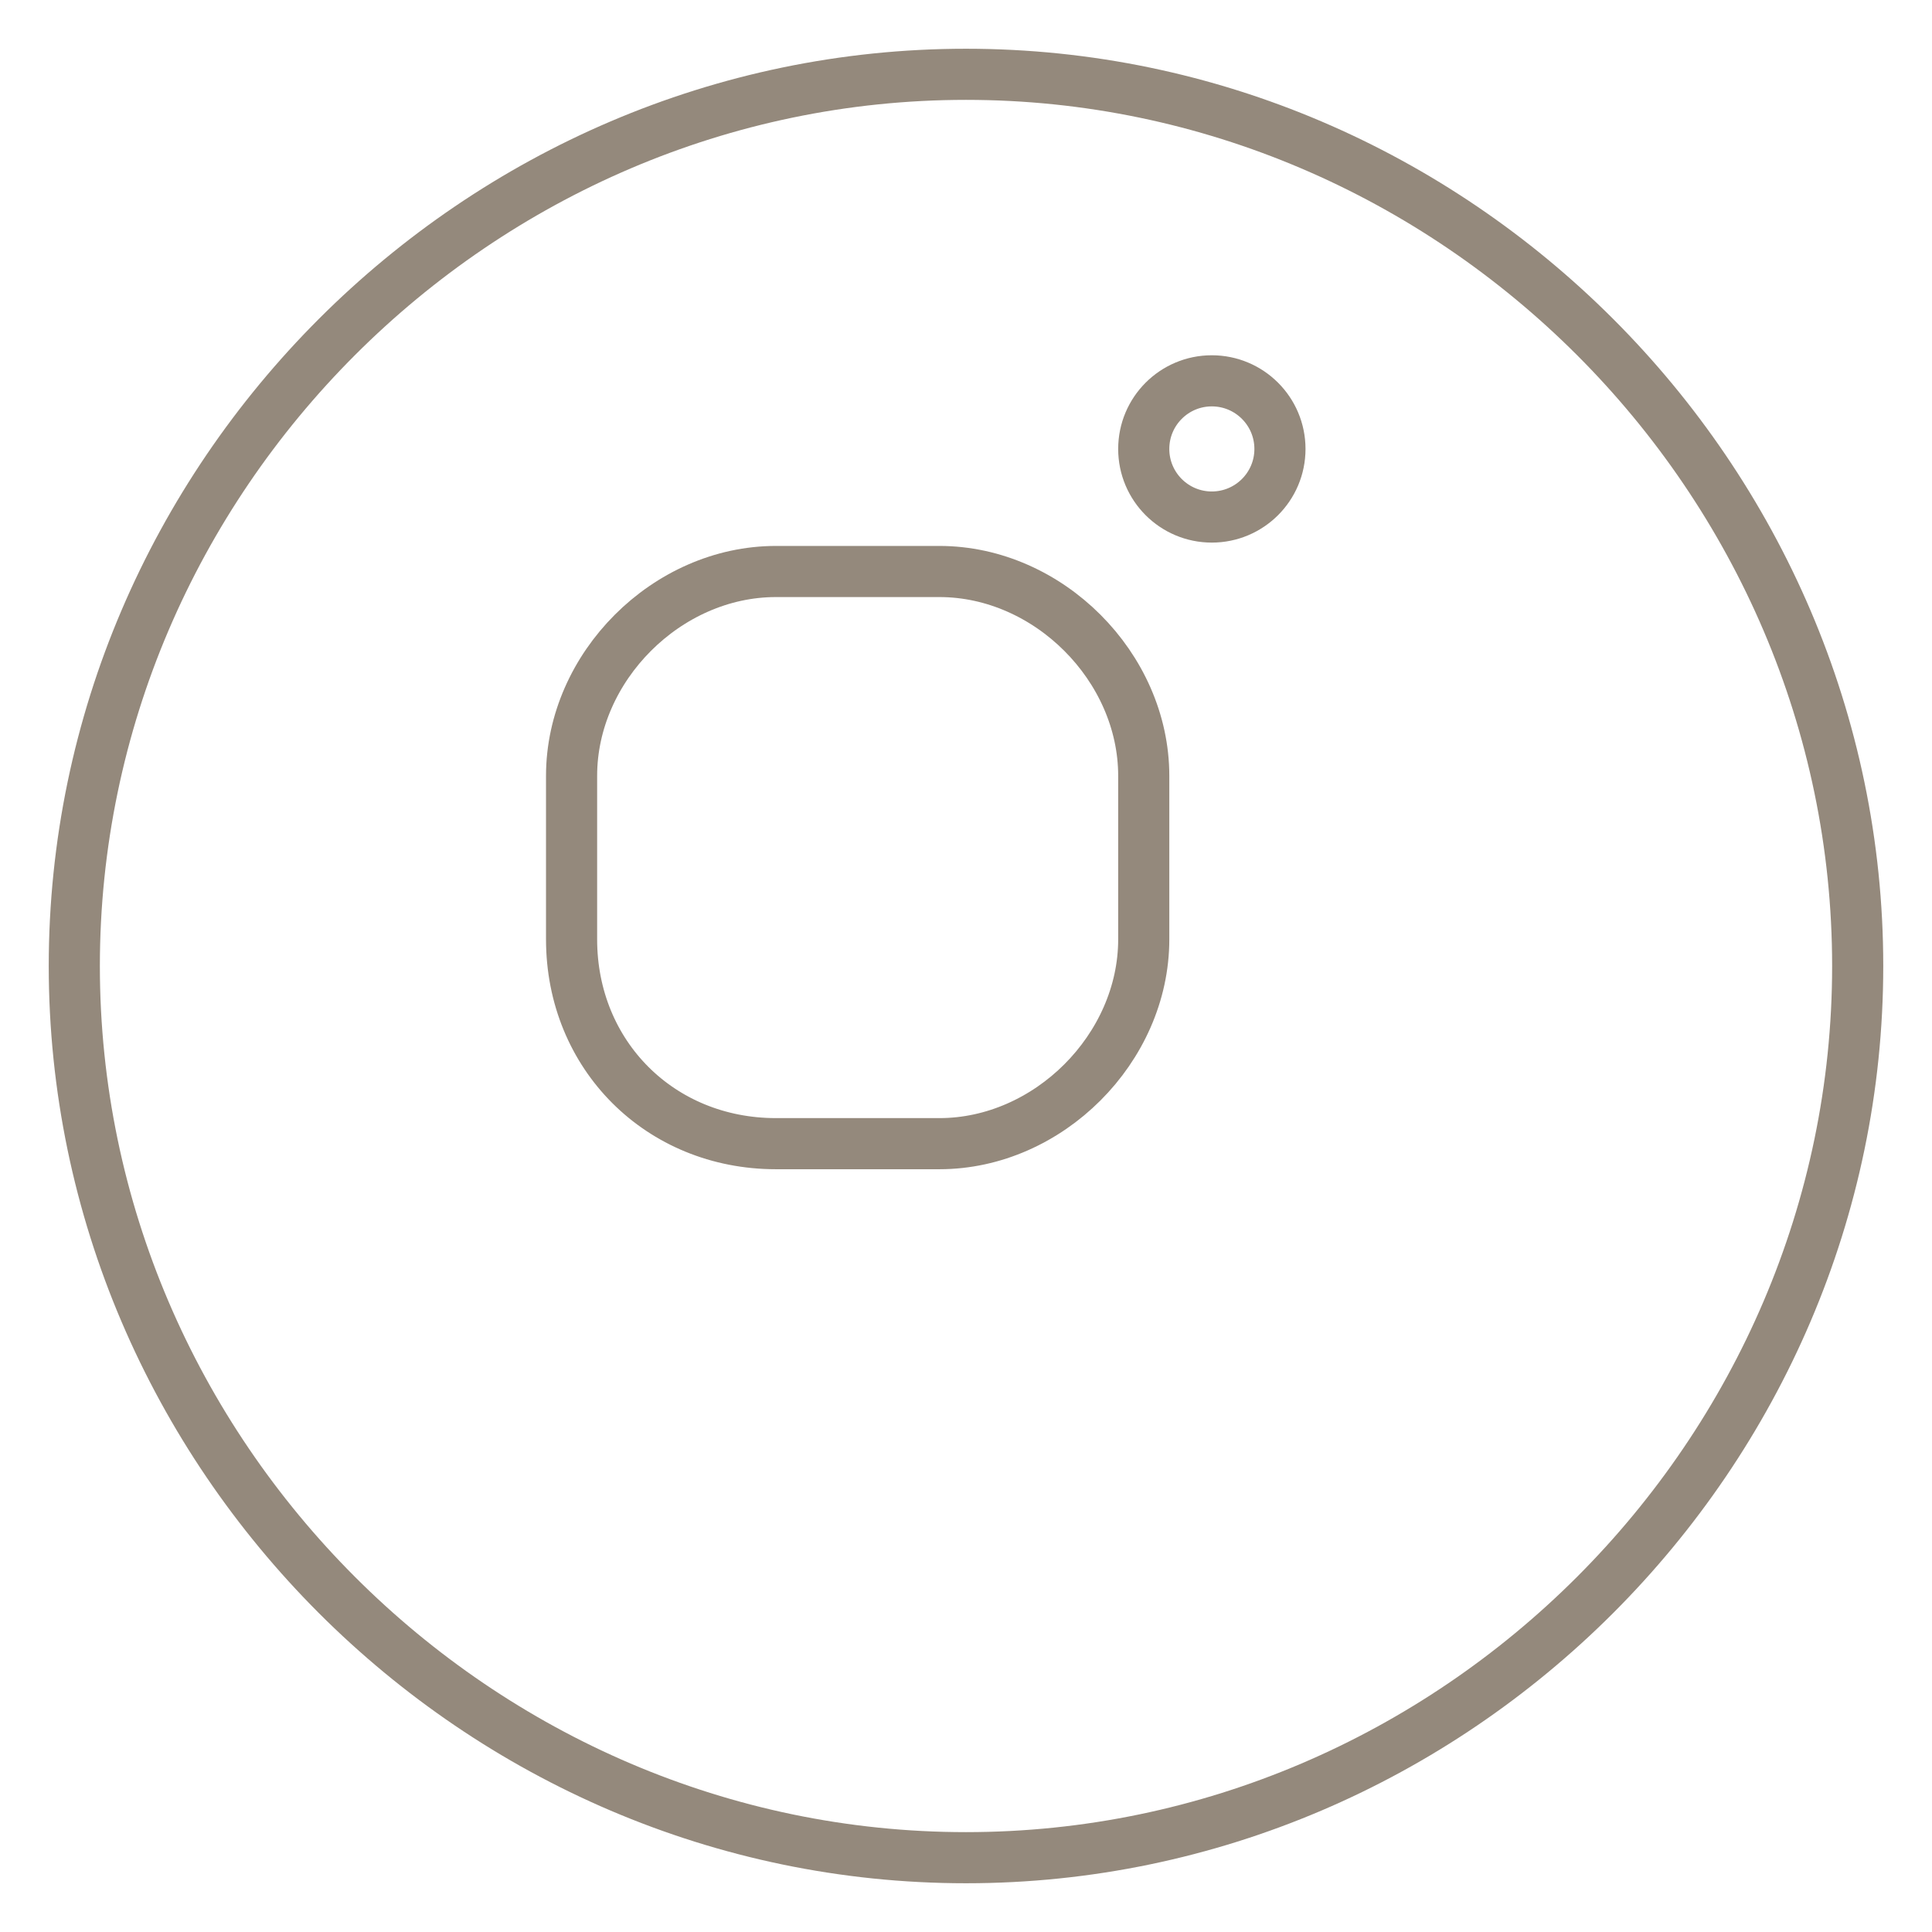
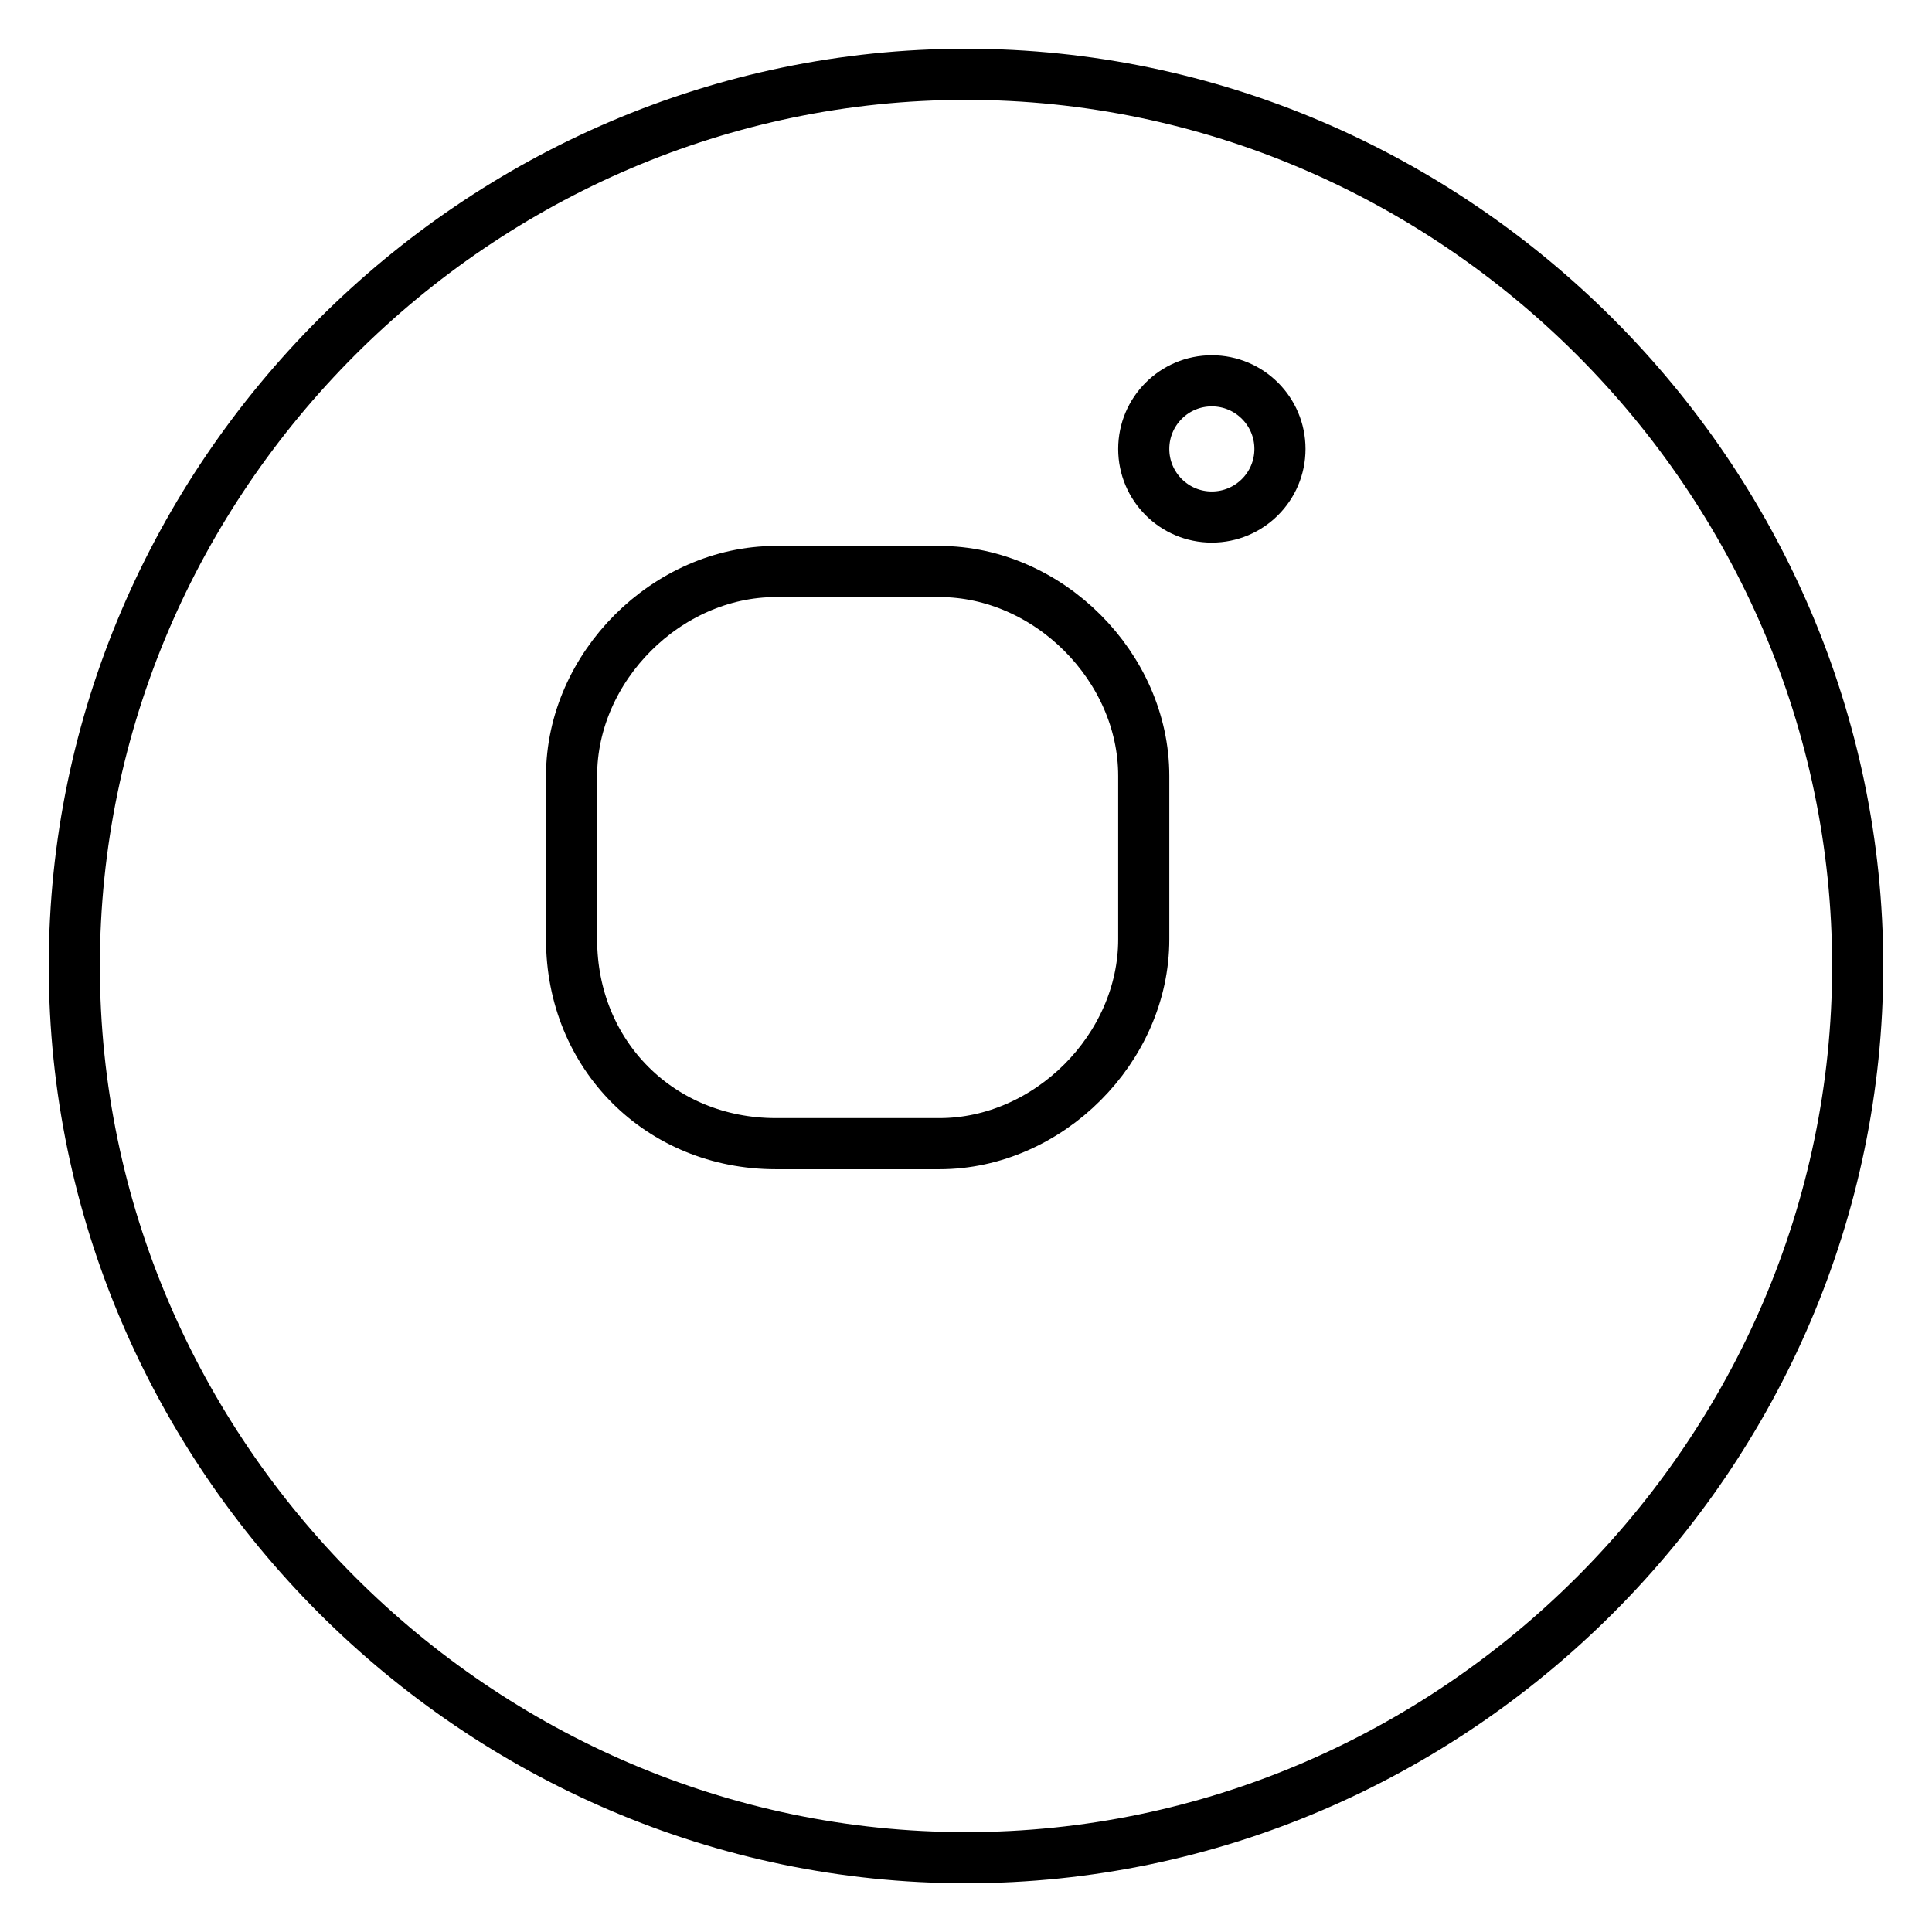
<svg xmlns="http://www.w3.org/2000/svg" width="26" height="26" viewBox="0 0 26 26" fill="none">
-   <path d="M13 25C6.426 25 1 19.574 1 13C1 6.426 6.426 1 13 1C19.574 1 25 6.426 25 13C25 19.574 19.574 25 13 25Z" stroke="#94897C" stroke-width="0.688" stroke-miterlimit="10" stroke-linecap="round" stroke-linejoin="round" />
-   <path d="M16.308 6.958C16.814 6.958 17.225 6.548 17.225 6.042C17.225 5.535 16.814 5.125 16.308 5.125C15.802 5.125 15.392 5.535 15.392 6.042C15.392 6.548 15.802 6.958 16.308 6.958Z" stroke="#94897C" stroke-width="0.688" stroke-miterlimit="10" stroke-linecap="round" stroke-linejoin="round" />
-   <path d="M10.442 15.391H12.642C14.108 15.391 15.392 14.108 15.392 12.641V10.441C15.392 8.975 14.108 7.691 12.642 7.691H10.442C8.975 7.691 7.692 8.975 7.692 10.441V12.641C7.692 14.2 8.883 15.391 10.442 15.391Z" stroke="#94897C" stroke-width="0.688" stroke-miterlimit="10" stroke-linecap="round" stroke-linejoin="round" />
+   <path d="M13 25C6.426 25 1 19.574 1 13C1 6.426 6.426 1 13 1C19.574 1 25 6.426 25 13C25 19.574 19.574 25 13 25Z" stroke="currentColor" stroke-width="0.688" stroke-miterlimit="10" stroke-linecap="round" stroke-linejoin="round" />
+   <path d="M16.308 6.958C16.814 6.958 17.225 6.548 17.225 6.042C17.225 5.535 16.814 5.125 16.308 5.125C15.802 5.125 15.392 5.535 15.392 6.042C15.392 6.548 15.802 6.958 16.308 6.958Z" stroke="currentColor" stroke-width="0.688" stroke-miterlimit="10" stroke-linecap="round" stroke-linejoin="round" />
+   <path d="M10.442 15.391H12.642C14.108 15.391 15.392 14.108 15.392 12.641V10.441C15.392 8.975 14.108 7.691 12.642 7.691H10.442C8.975 7.691 7.692 8.975 7.692 10.441V12.641C7.692 14.2 8.883 15.391 10.442 15.391Z" stroke="currentColor" stroke-width="0.688" stroke-miterlimit="10" stroke-linecap="round" stroke-linejoin="round" />
</svg>
